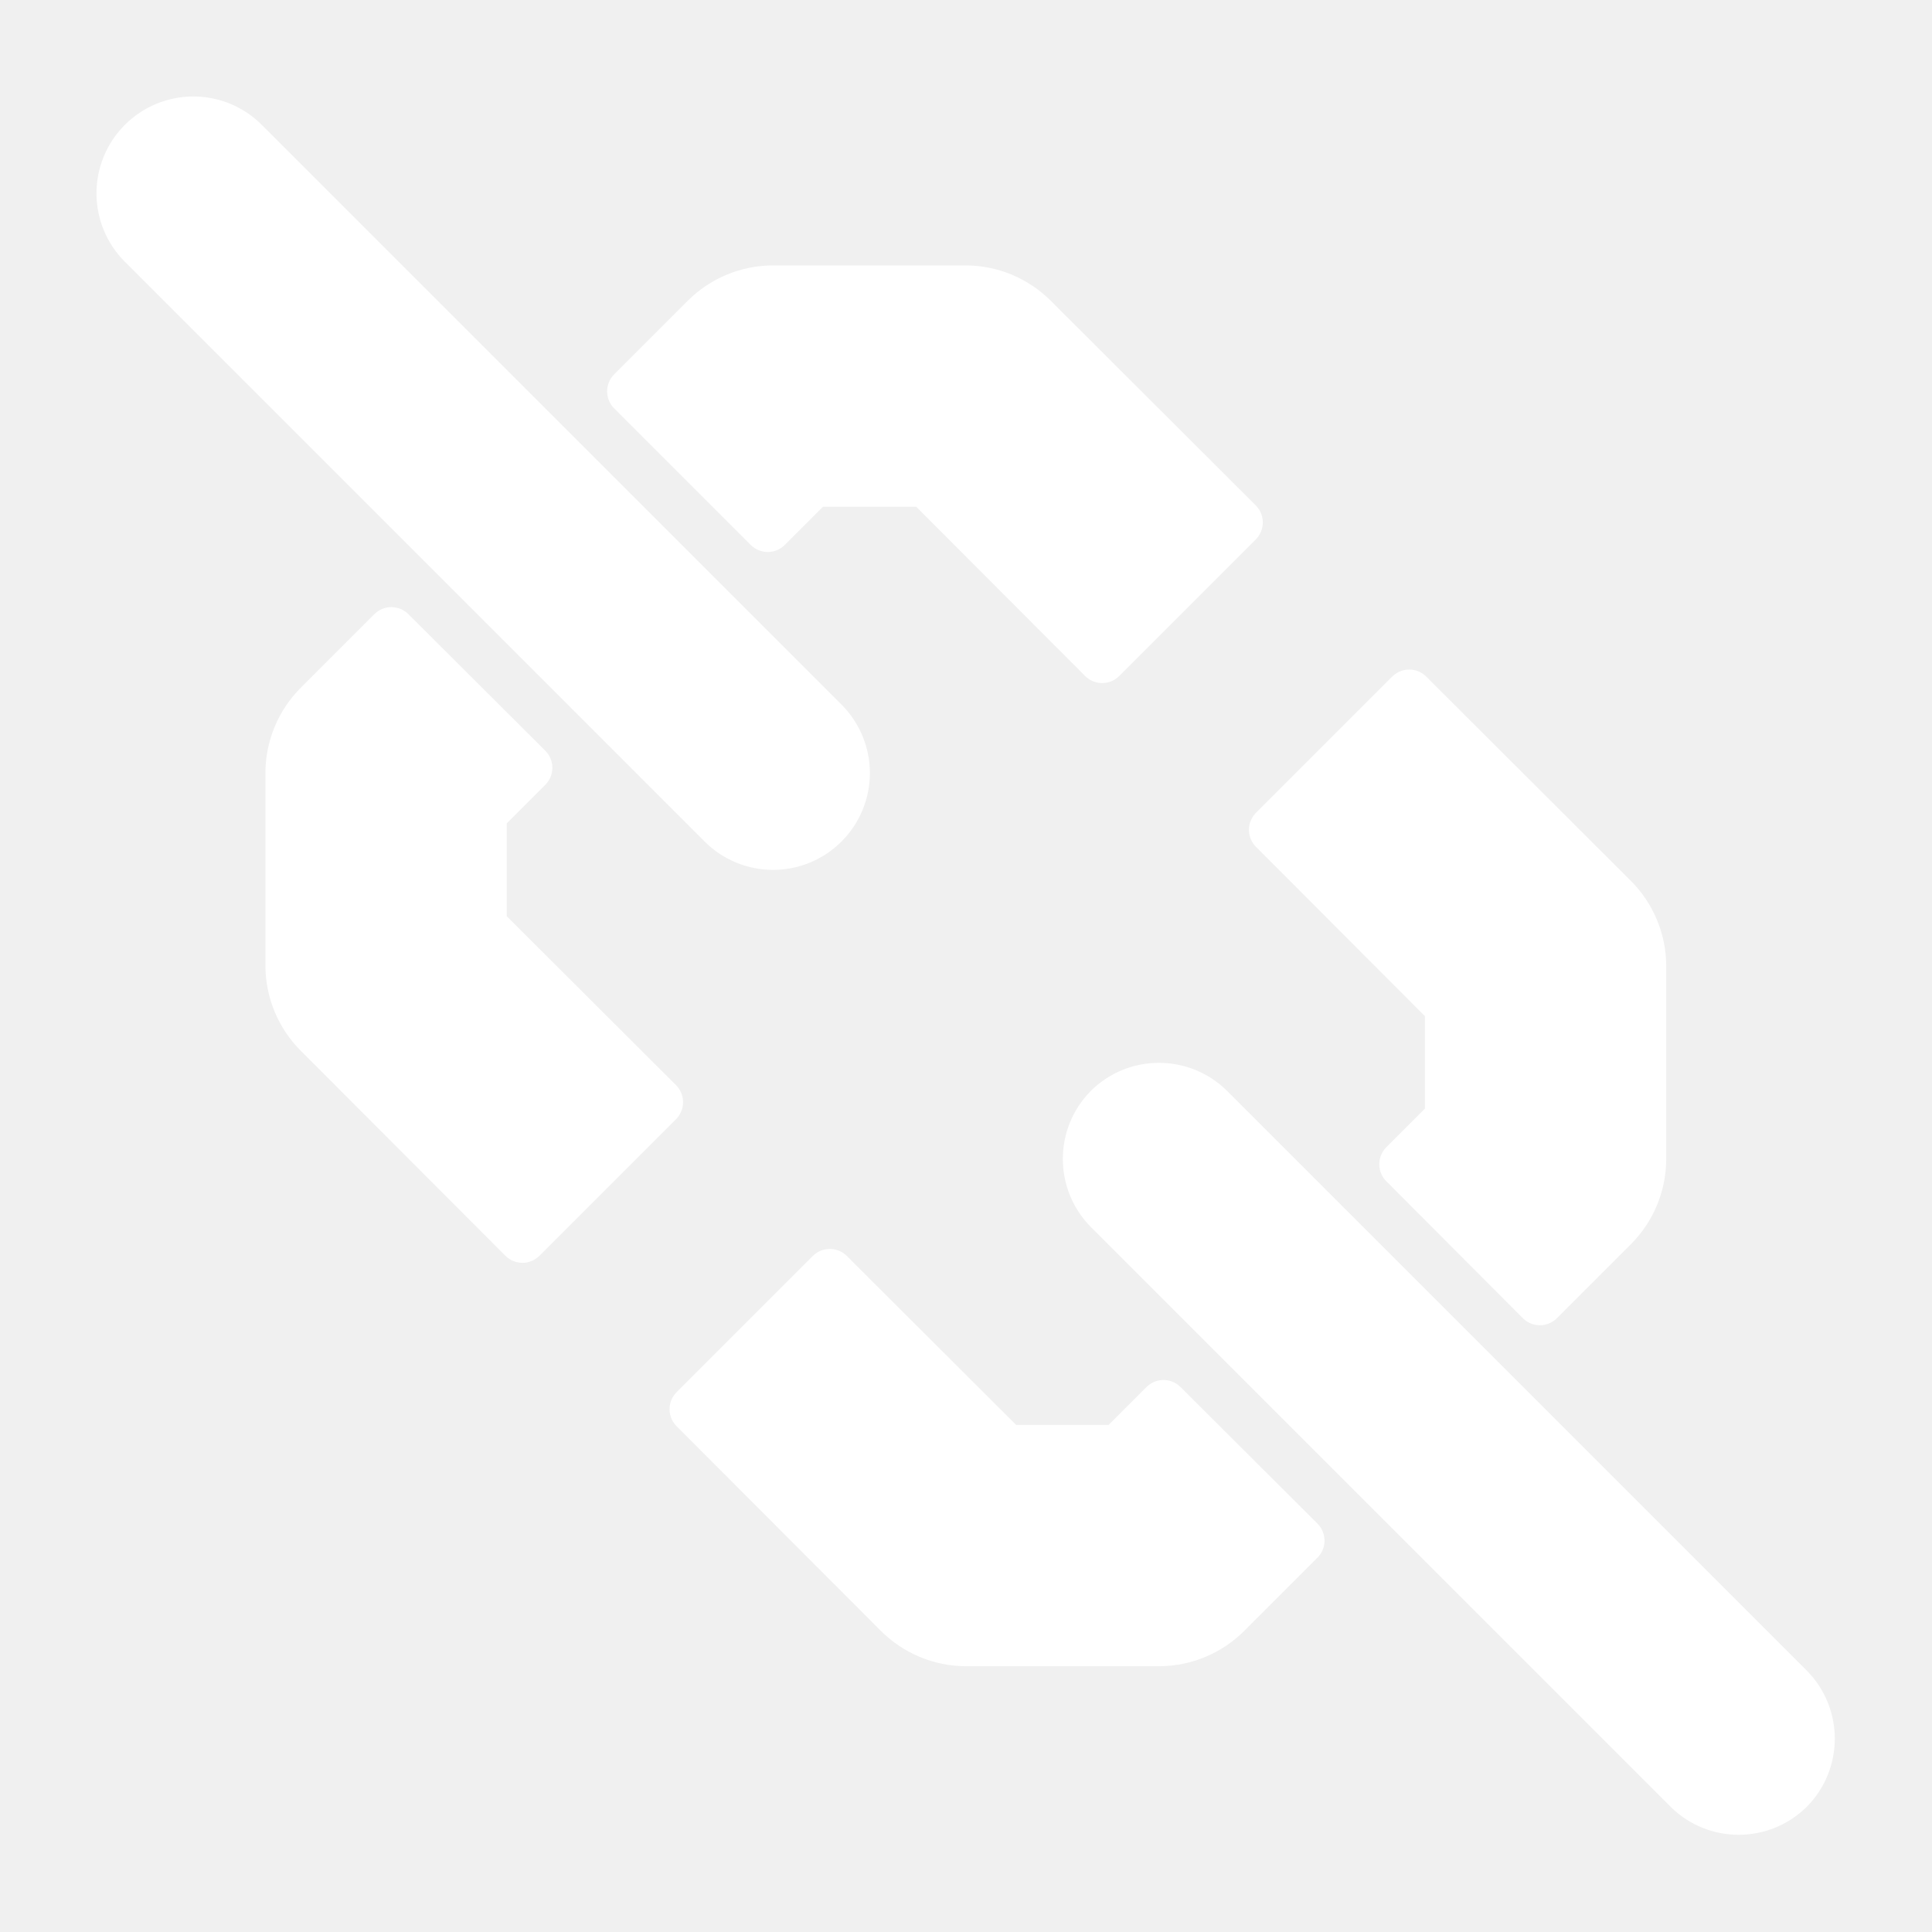
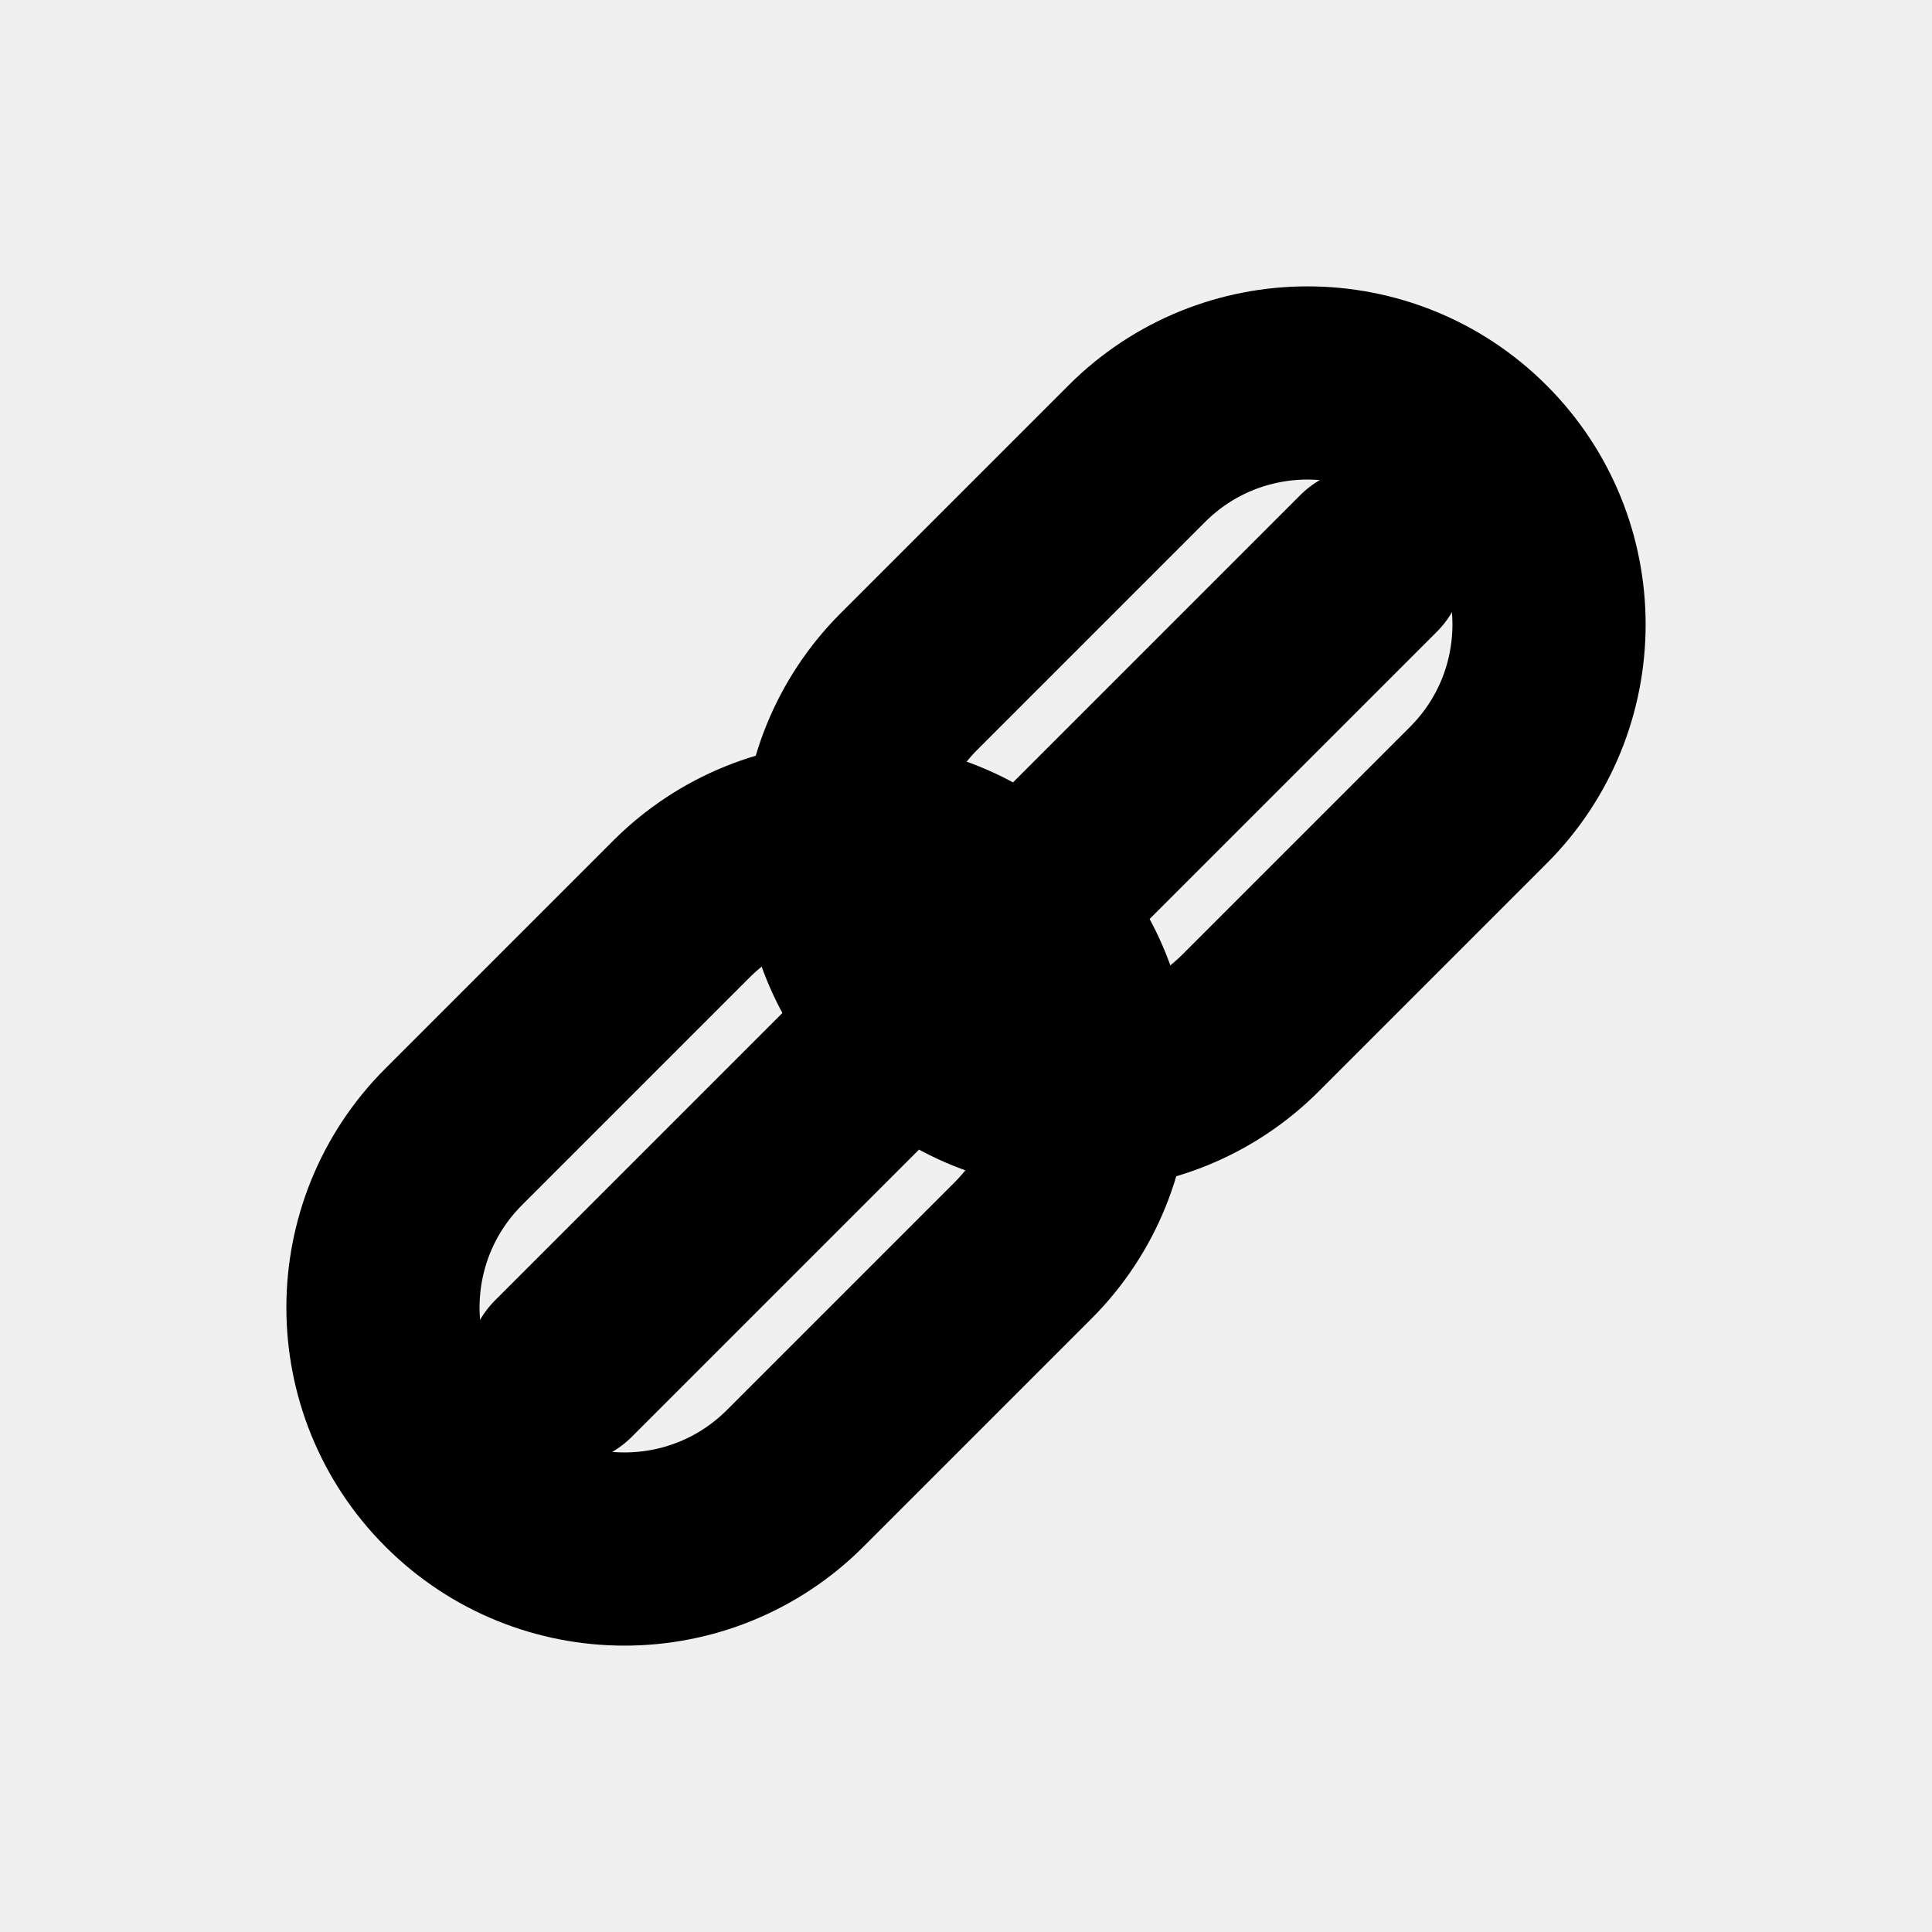
- <svg xmlns="http://www.w3.org/2000/svg" width="20" height="20" viewBox="0 0 5.292 5.292" version="1.1" id="svg1">
-   <defs id="defs1" />
-   <g id="layer1">
-     <path style="opacity:1;baseline-shift:baseline;display:inline;overflow:visible;vector-effect:none;fill:#ffffff;stroke-linecap:round;stroke-linejoin:round;stroke-miterlimit:4.3;enable-background:accumulate;stop-color:#000000;stop-opacity:1" d="m 2.988,2.988 a 0.265,0.265 0 0 0 0,0.373 l 1.588,1.588 a 0.265,0.265 0 0 0 0.373,0 0.265,0.265 0 0 0 0,-0.373 L 3.361,2.988 a 0.265,0.265 0 0 0 -0.373,0 z" id="path13" />
-     <path style="opacity:1;baseline-shift:baseline;display:inline;overflow:visible;vector-effect:none;fill:#ffffff;stroke-linecap:round;stroke-linejoin:round;stroke-miterlimit:4.3;enable-background:accumulate;stop-color:#000000;stop-opacity:1" d="m 0.342,0.342 a 0.265,0.265 0 0 0 0,0.375 L 1.93,2.305 a 0.265,0.265 0 0 0 0.375,0 0.265,0.265 0 0 0 0,-0.375 L 0.717,0.342 a 0.265,0.265 0 0 0 -0.375,0 z" id="path15" />
-     <path id="path11" style="baseline-shift:baseline;display:inline;overflow:visible;fill:#ffffff;stroke-linecap:round;stroke-linejoin:round;stroke-miterlimit:4.3;enable-background:accumulate;stop-color:#000000;stop-opacity:1;opacity:1;stroke:#ffffff;stroke-opacity:1;stroke-width:0.132;stroke-dasharray:none" d="M 2.117 0.793 A 0.265 0.265 0 0 0 1.93 0.871 L 1.729 1.072 L 2.103 1.446 L 2.227 1.322 L 2.537 1.322 L 3.019 1.805 L 3.393 1.431 L 2.832 0.871 A 0.265 0.265 0 0 0 2.646 0.793 L 2.117 0.793 z M 1.447 1.353 L 1.353 1.447 L 1.728 1.822 L 1.822 1.728 L 1.447 1.353 z M 1.072 1.729 L 0.871 1.93 A 0.265 0.265 0 0 0 0.793 2.117 L 0.793 2.646 A 0.265 0.265 0 0 0 0.871 2.832 L 1.431 3.393 L 1.805 3.019 L 1.322 2.537 L 1.322 2.228 L 1.447 2.103 L 1.072 1.729 z M 3.86 1.9 L 3.487 2.273 L 3.969 2.756 L 3.969 3.064 L 3.844 3.189 L 4.218 3.564 L 4.42 3.362 A 0.265 0.265 0 0 0 4.498 3.176 L 4.498 2.646 A 0.265 0.265 0 0 0 4.42 2.459 L 3.86 1.9 z M 3.563 3.471 L 3.469 3.565 L 3.843 3.939 L 3.937 3.845 L 3.563 3.471 z M 2.273 3.487 L 1.9 3.86 L 2.459 4.42 A 0.265 0.265 0 0 0 2.646 4.498 L 3.176 4.498 A 0.265 0.265 0 0 0 3.362 4.42 L 3.562 4.22 L 3.187 3.846 L 3.064 3.969 L 2.756 3.969 L 2.273 3.487 z " />
-   </g>
+ <svg xmlns="http://www.w3.org/2000/svg" viewBox="0 0 24 24">
+   <rect x="3" y="9" width="10" height="6" rx="3" transform="rotate(-45 12 12)" fill="none" stroke="currentColor" stroke-width="2.4" />
+   <rect x="11" y="9" width="10" height="6" rx="3" transform="rotate(-45 12 12)" fill="none" stroke="currentColor" stroke-width="2.4" />
+   <path d="M17 7 7 17" fill="none" stroke="currentColor" stroke-width="2.4" stroke-linecap="round" />
</svg>
